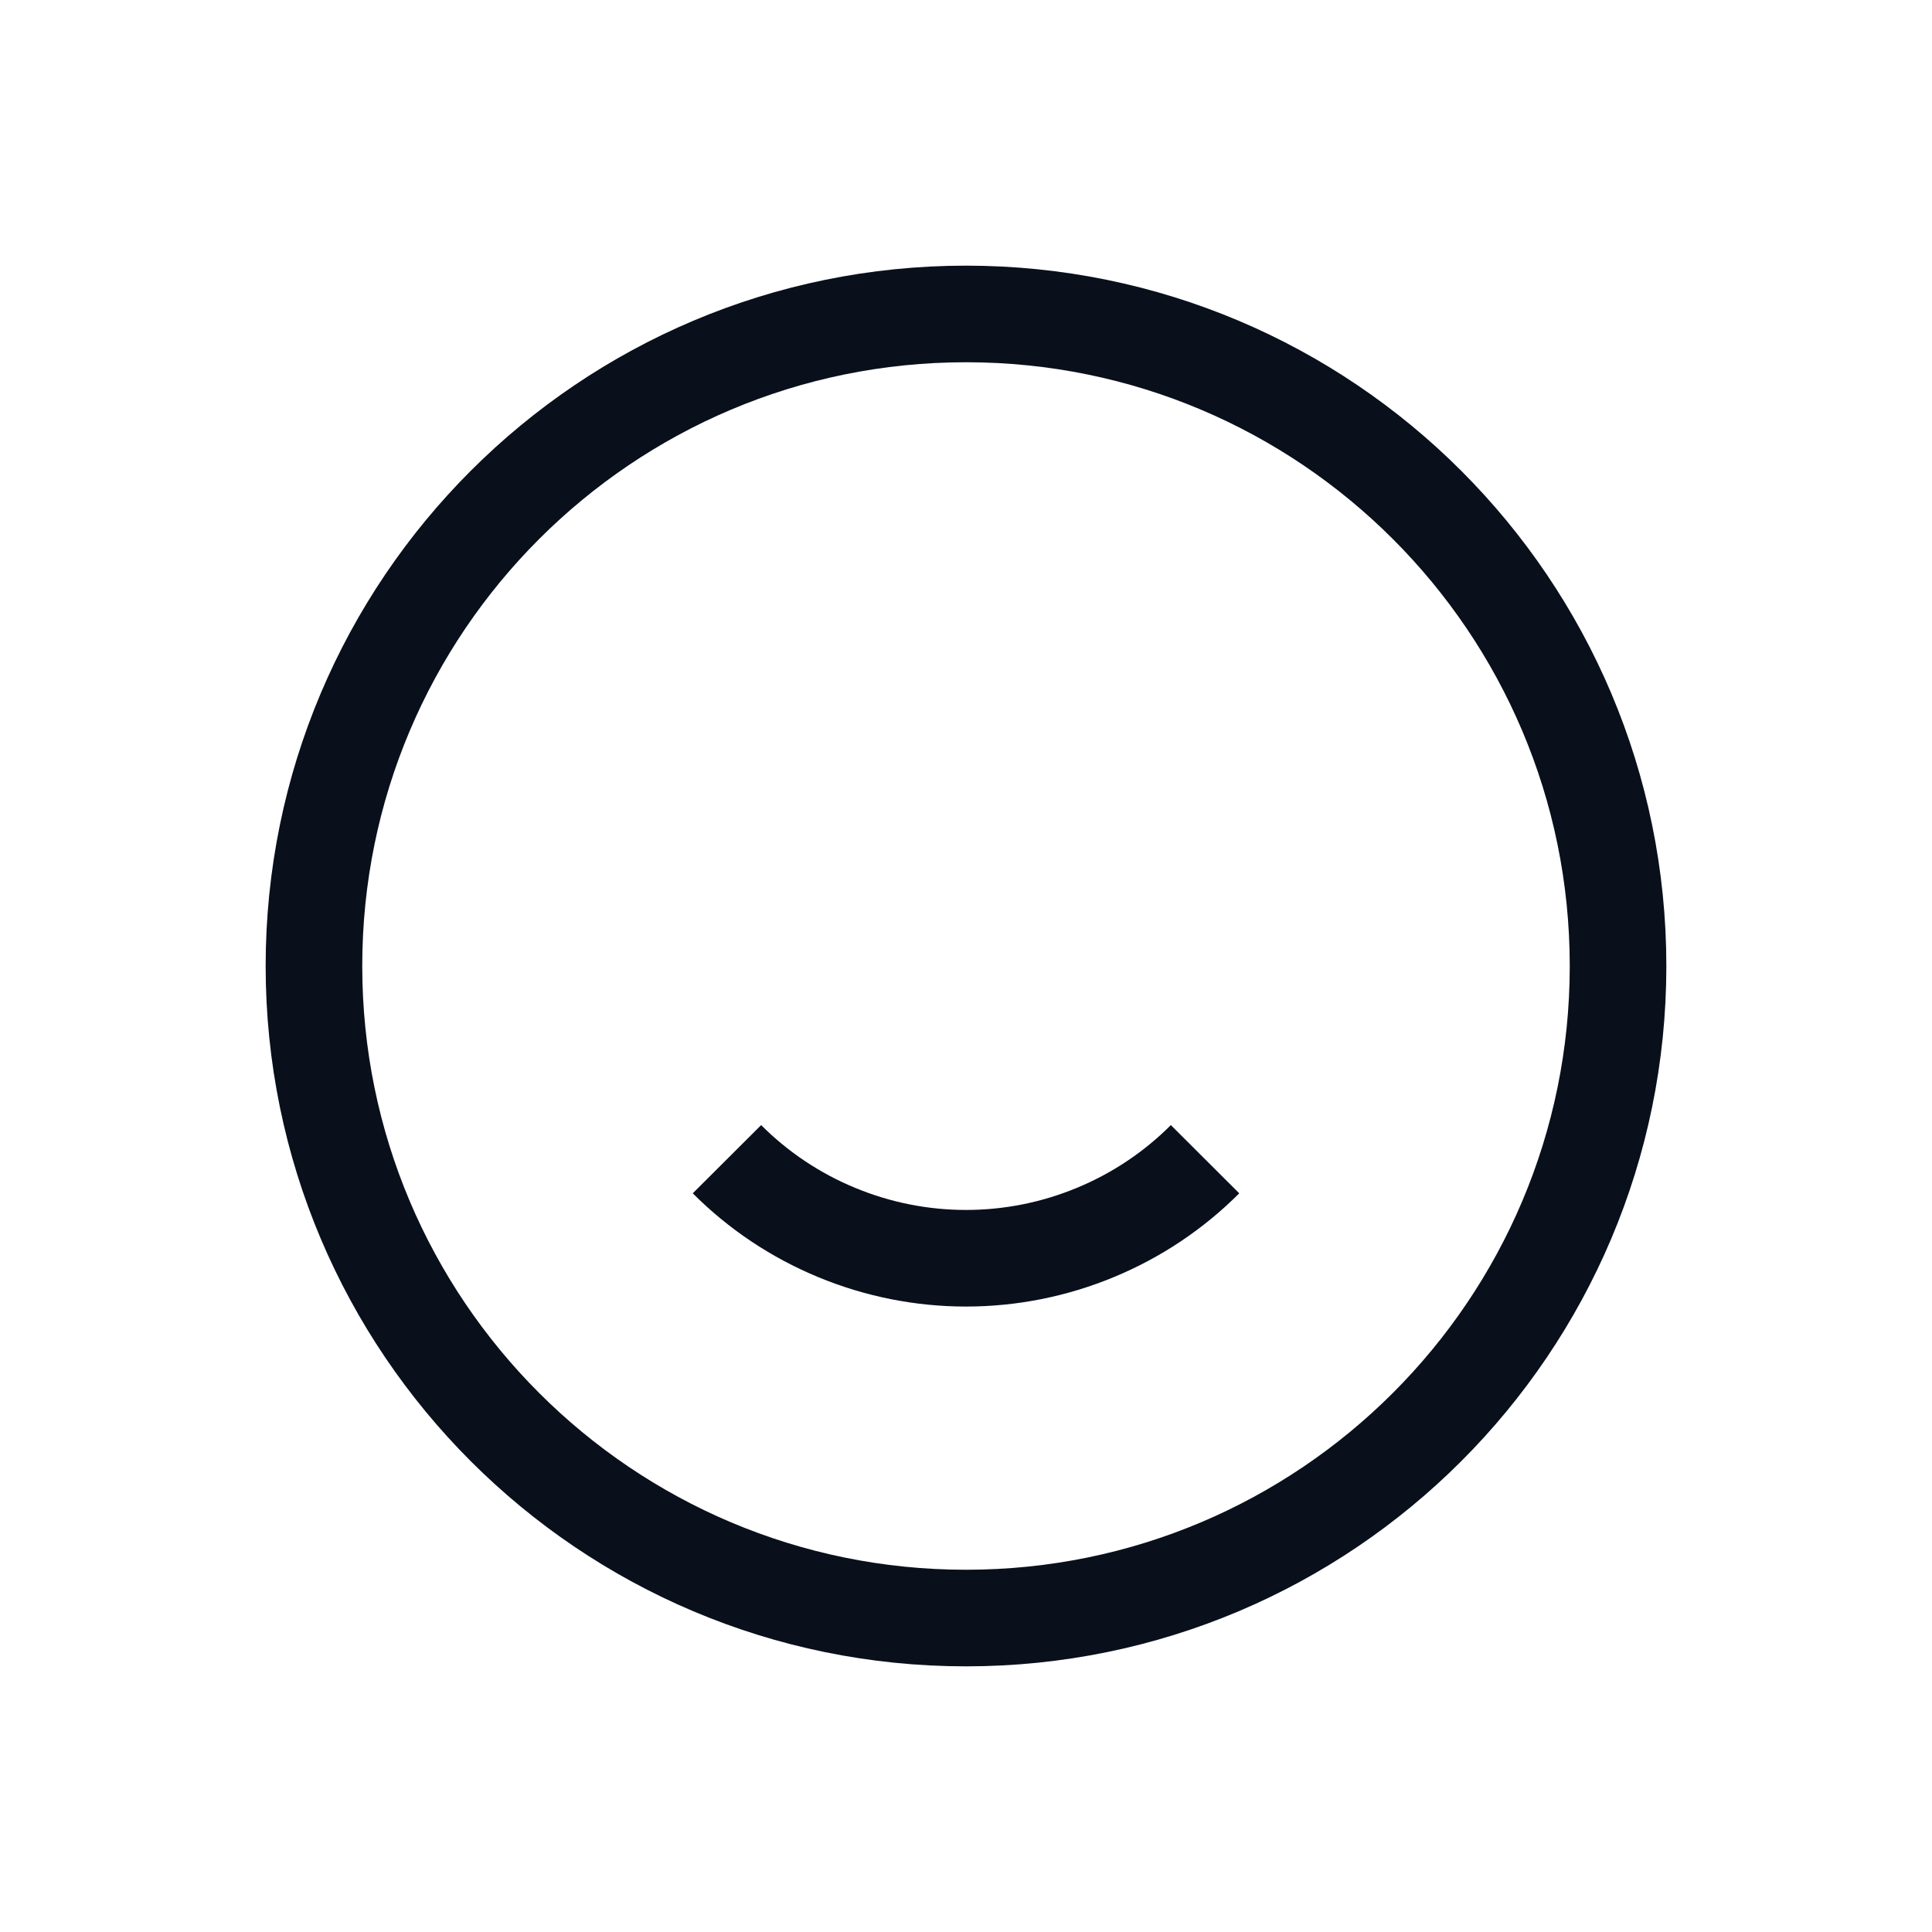
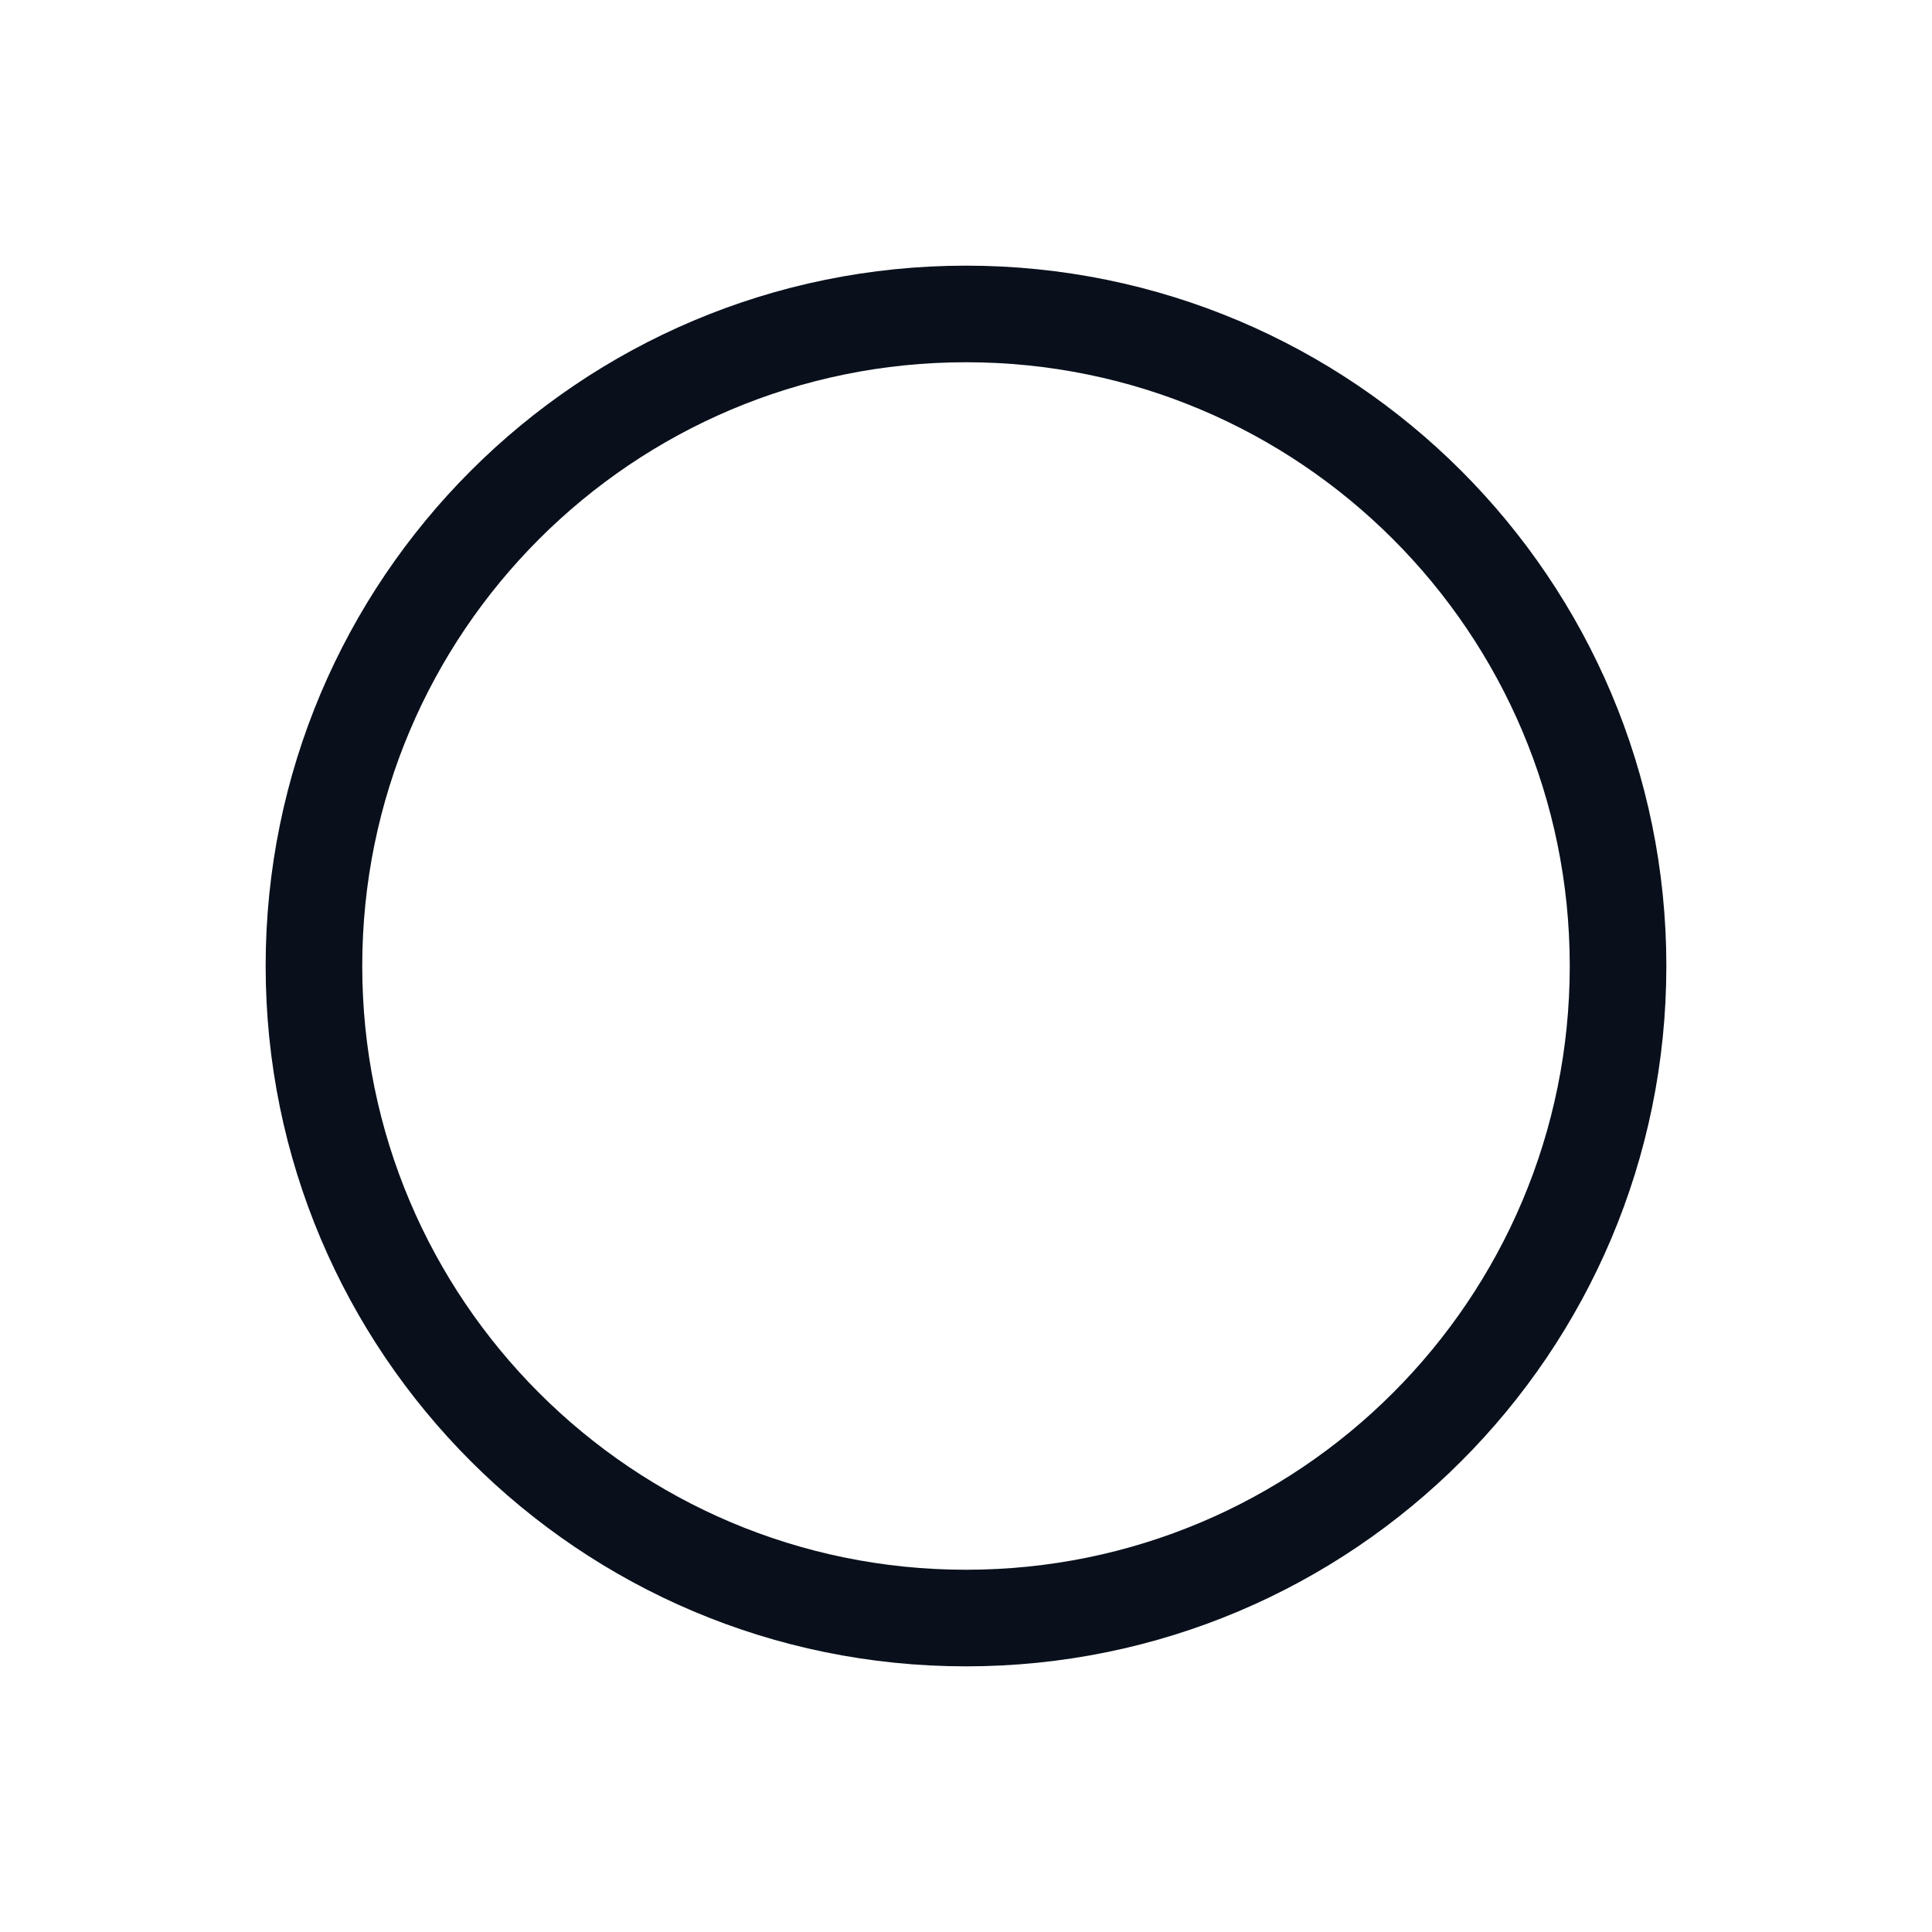
<svg xmlns="http://www.w3.org/2000/svg" width="26" height="26" viewBox="0 0 26 26" fill="none">
  <circle cx="13" cy="13" r="8.775" stroke="#09101C" stroke-width="1.3" />
-   <path d="M9.783 15.6C10.205 16.023 10.707 16.358 11.259 16.586C11.811 16.815 12.402 16.933 13 16.933C13.598 16.933 14.189 16.815 14.741 16.586C15.293 16.358 15.795 16.023 16.217 15.6" stroke="#09101C" stroke-width="1.3" />
+   <path d="M9.783 15.6C10.205 16.023 10.707 16.358 11.259 16.586C11.811 16.815 12.402 16.933 13 16.933C13.598 16.933 14.189 16.815 14.741 16.586C15.293 16.358 15.795 16.023 16.217 15.6" />
  <ellipse cx="10.4" cy="11.05" rx="1.3" ry="1.3" />
  <ellipse cx="15.6" cy="11.05" rx="1.3" ry="1.3" />
</svg>
